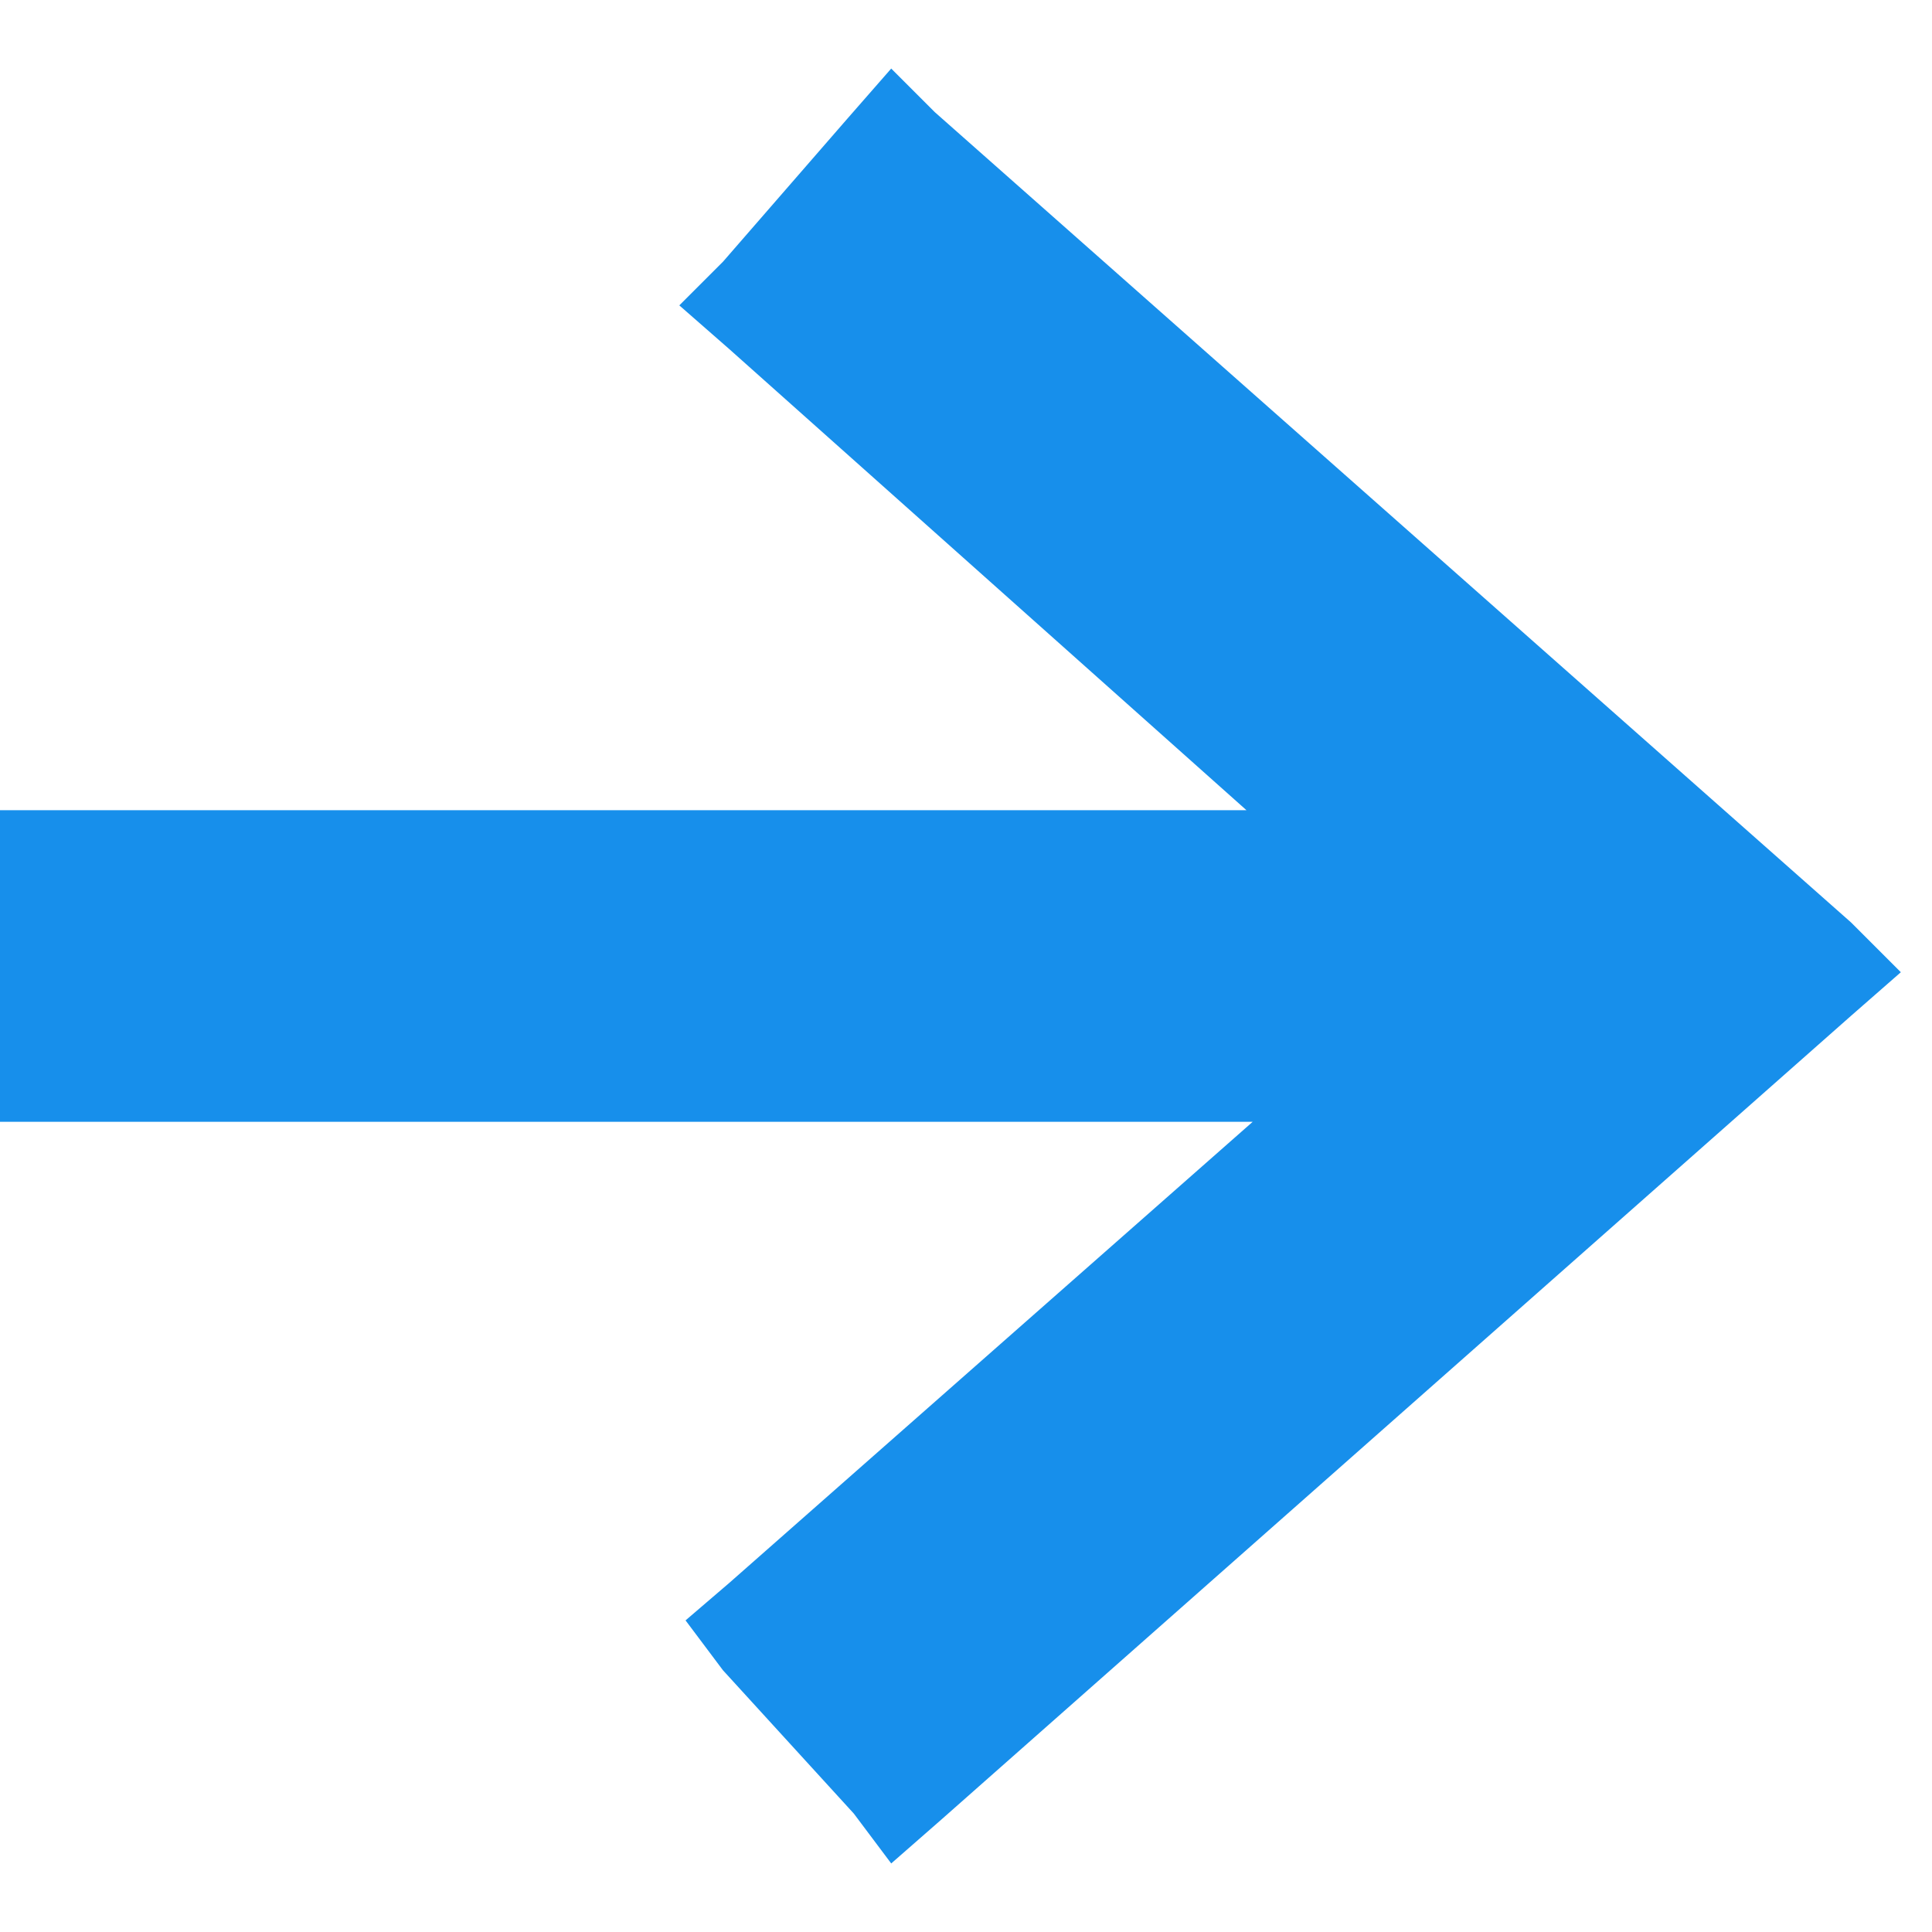
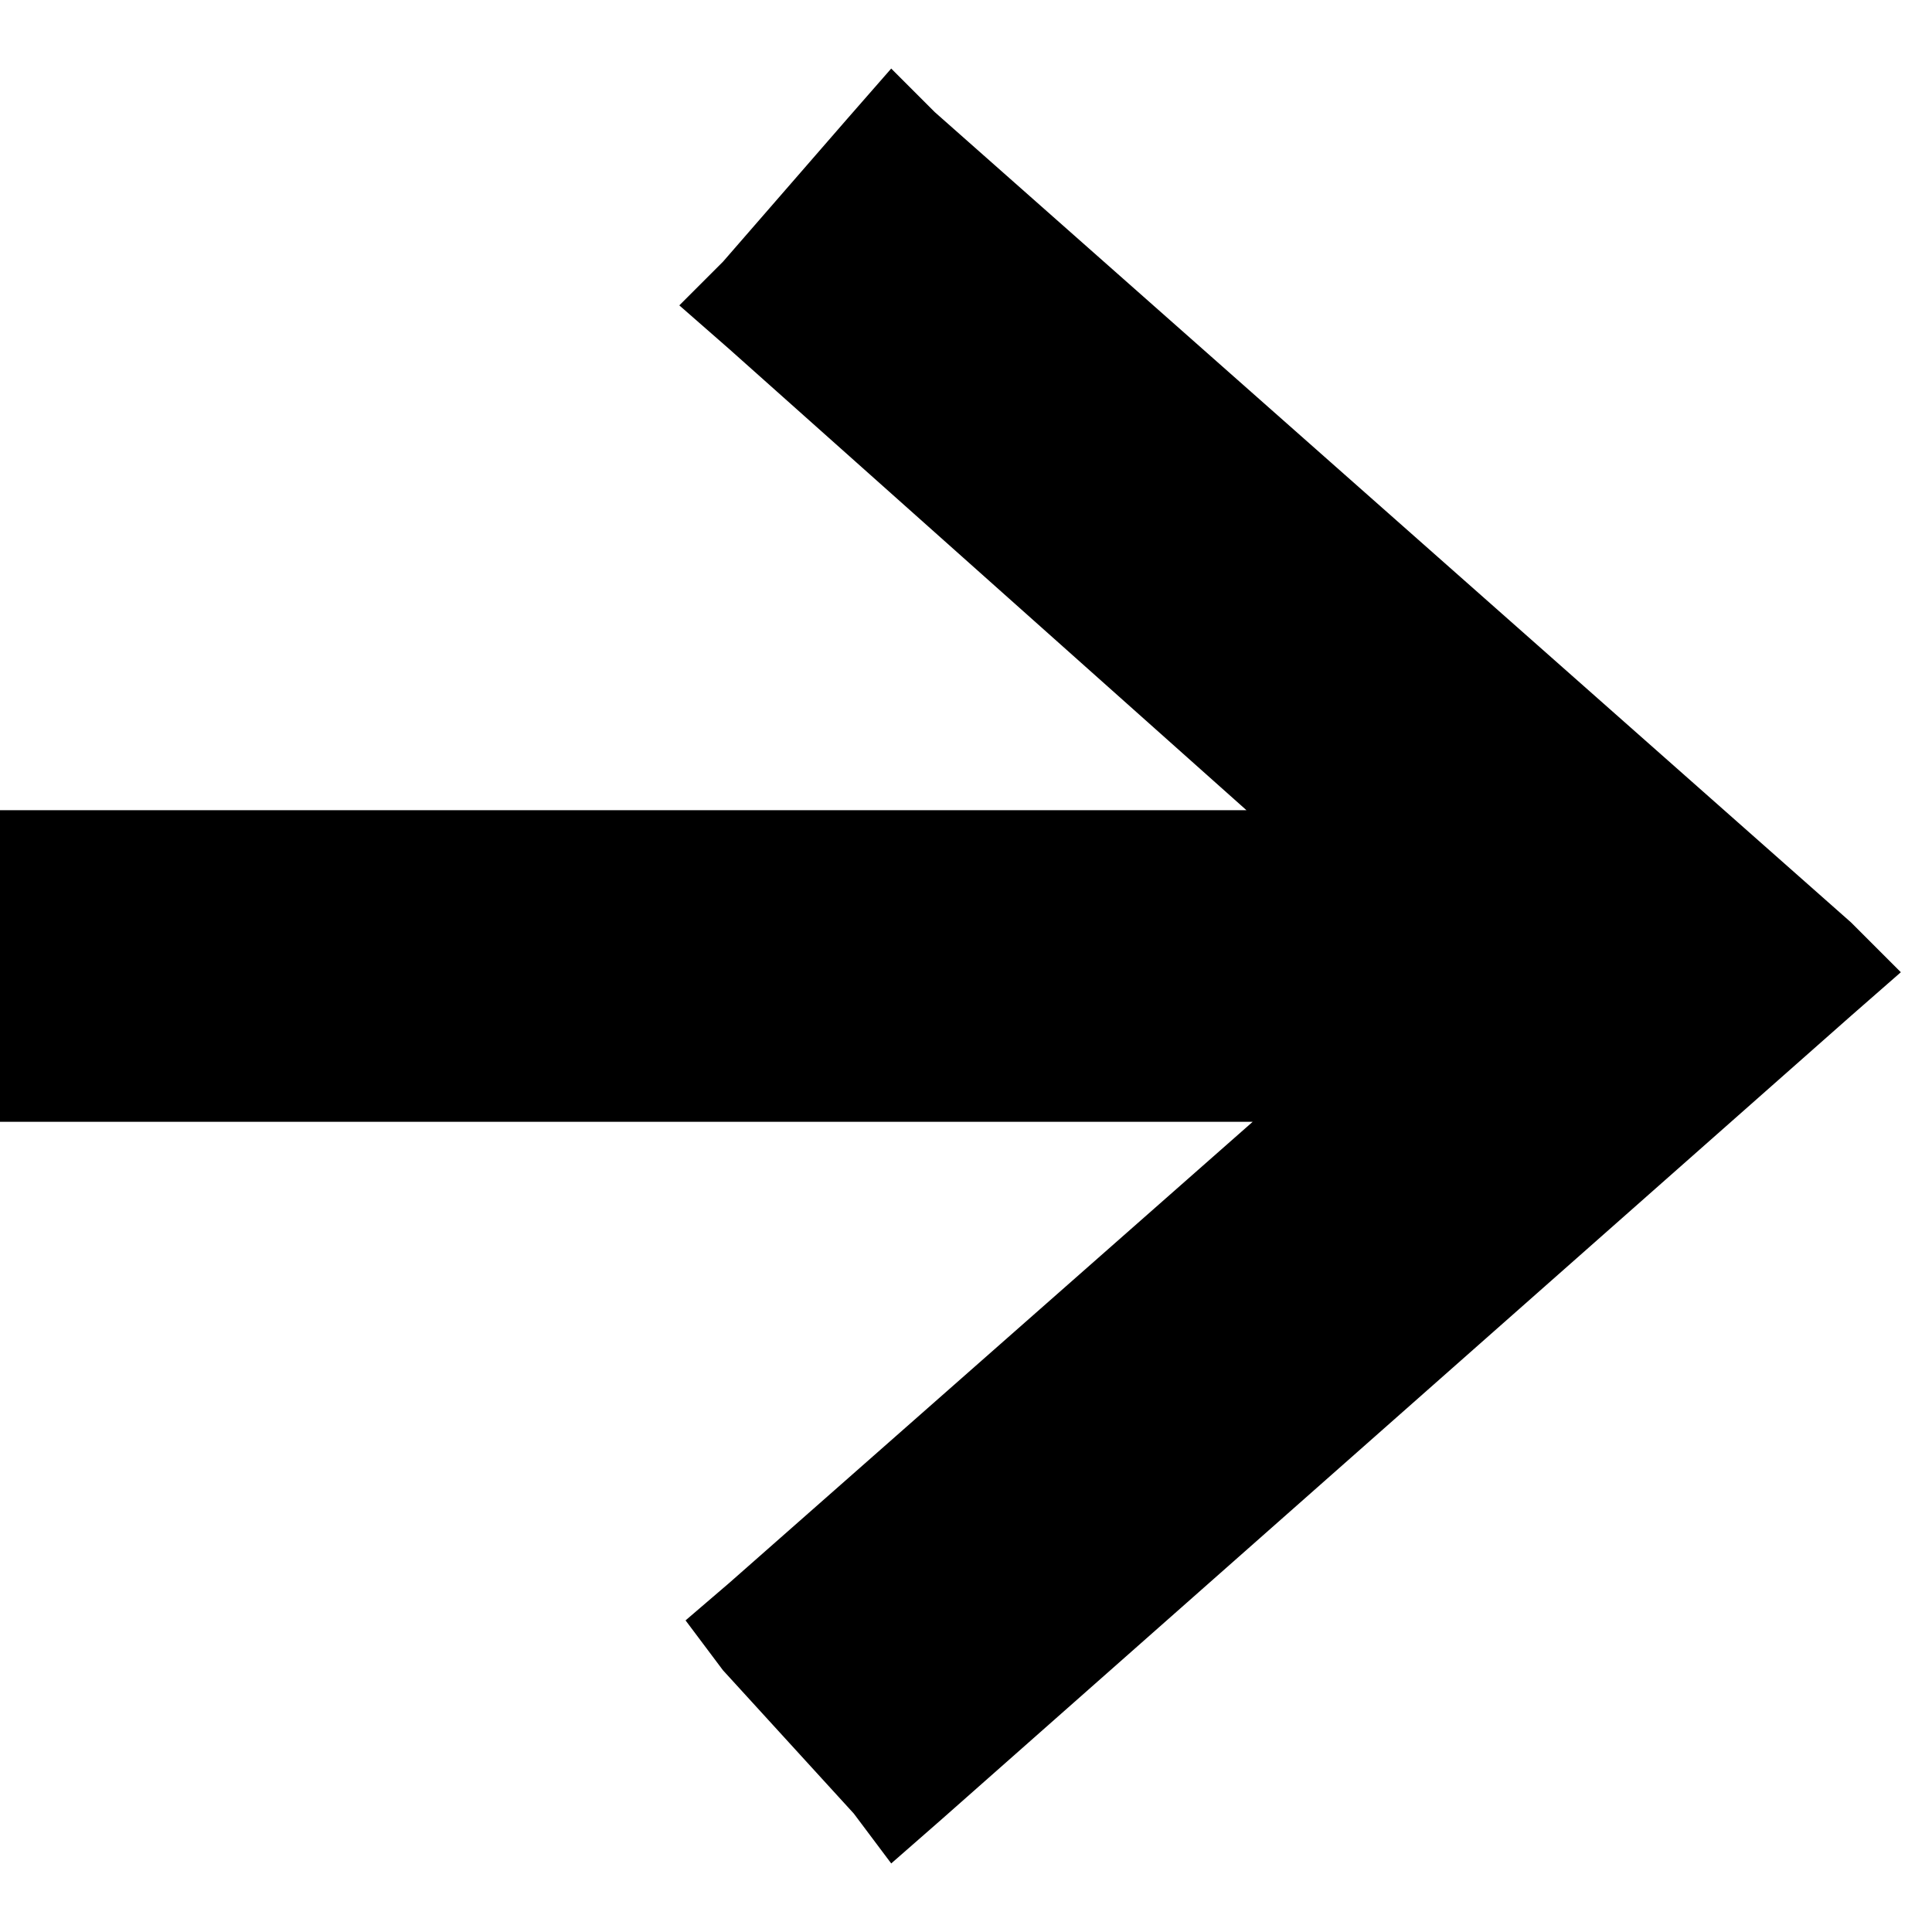
- <svg xmlns="http://www.w3.org/2000/svg" version="1.1" id="Layer_1" x="0px" y="0px" viewBox="0 0 31 31" style="enable-background:new 0 0 31 31;" xml:space="preserve">
-   <style type="text/css">
- 	.st0{fill:#178FEB;}
- </style>
+ <svg xmlns="http://www.w3.org/2000/svg" version="1.1" id="Layer_1" x="0px" y="0px" viewBox="0 0 31 31" xml:space="preserve">
  <g>
    <polygon class="st0" points="29.7,14.8 15,1.8 14.3,1.1 13.6,1.9 11.6,4.2 10.9,4.9 11.7,5.6 20,13 0,13 0,18 20.1,18 11.7,25.4    11,26 11.6,26.8 13.7,29.1 14.3,29.9 15.1,29.2 29.7,16.3 30.5,15.6  " />
  </g>
</svg>
